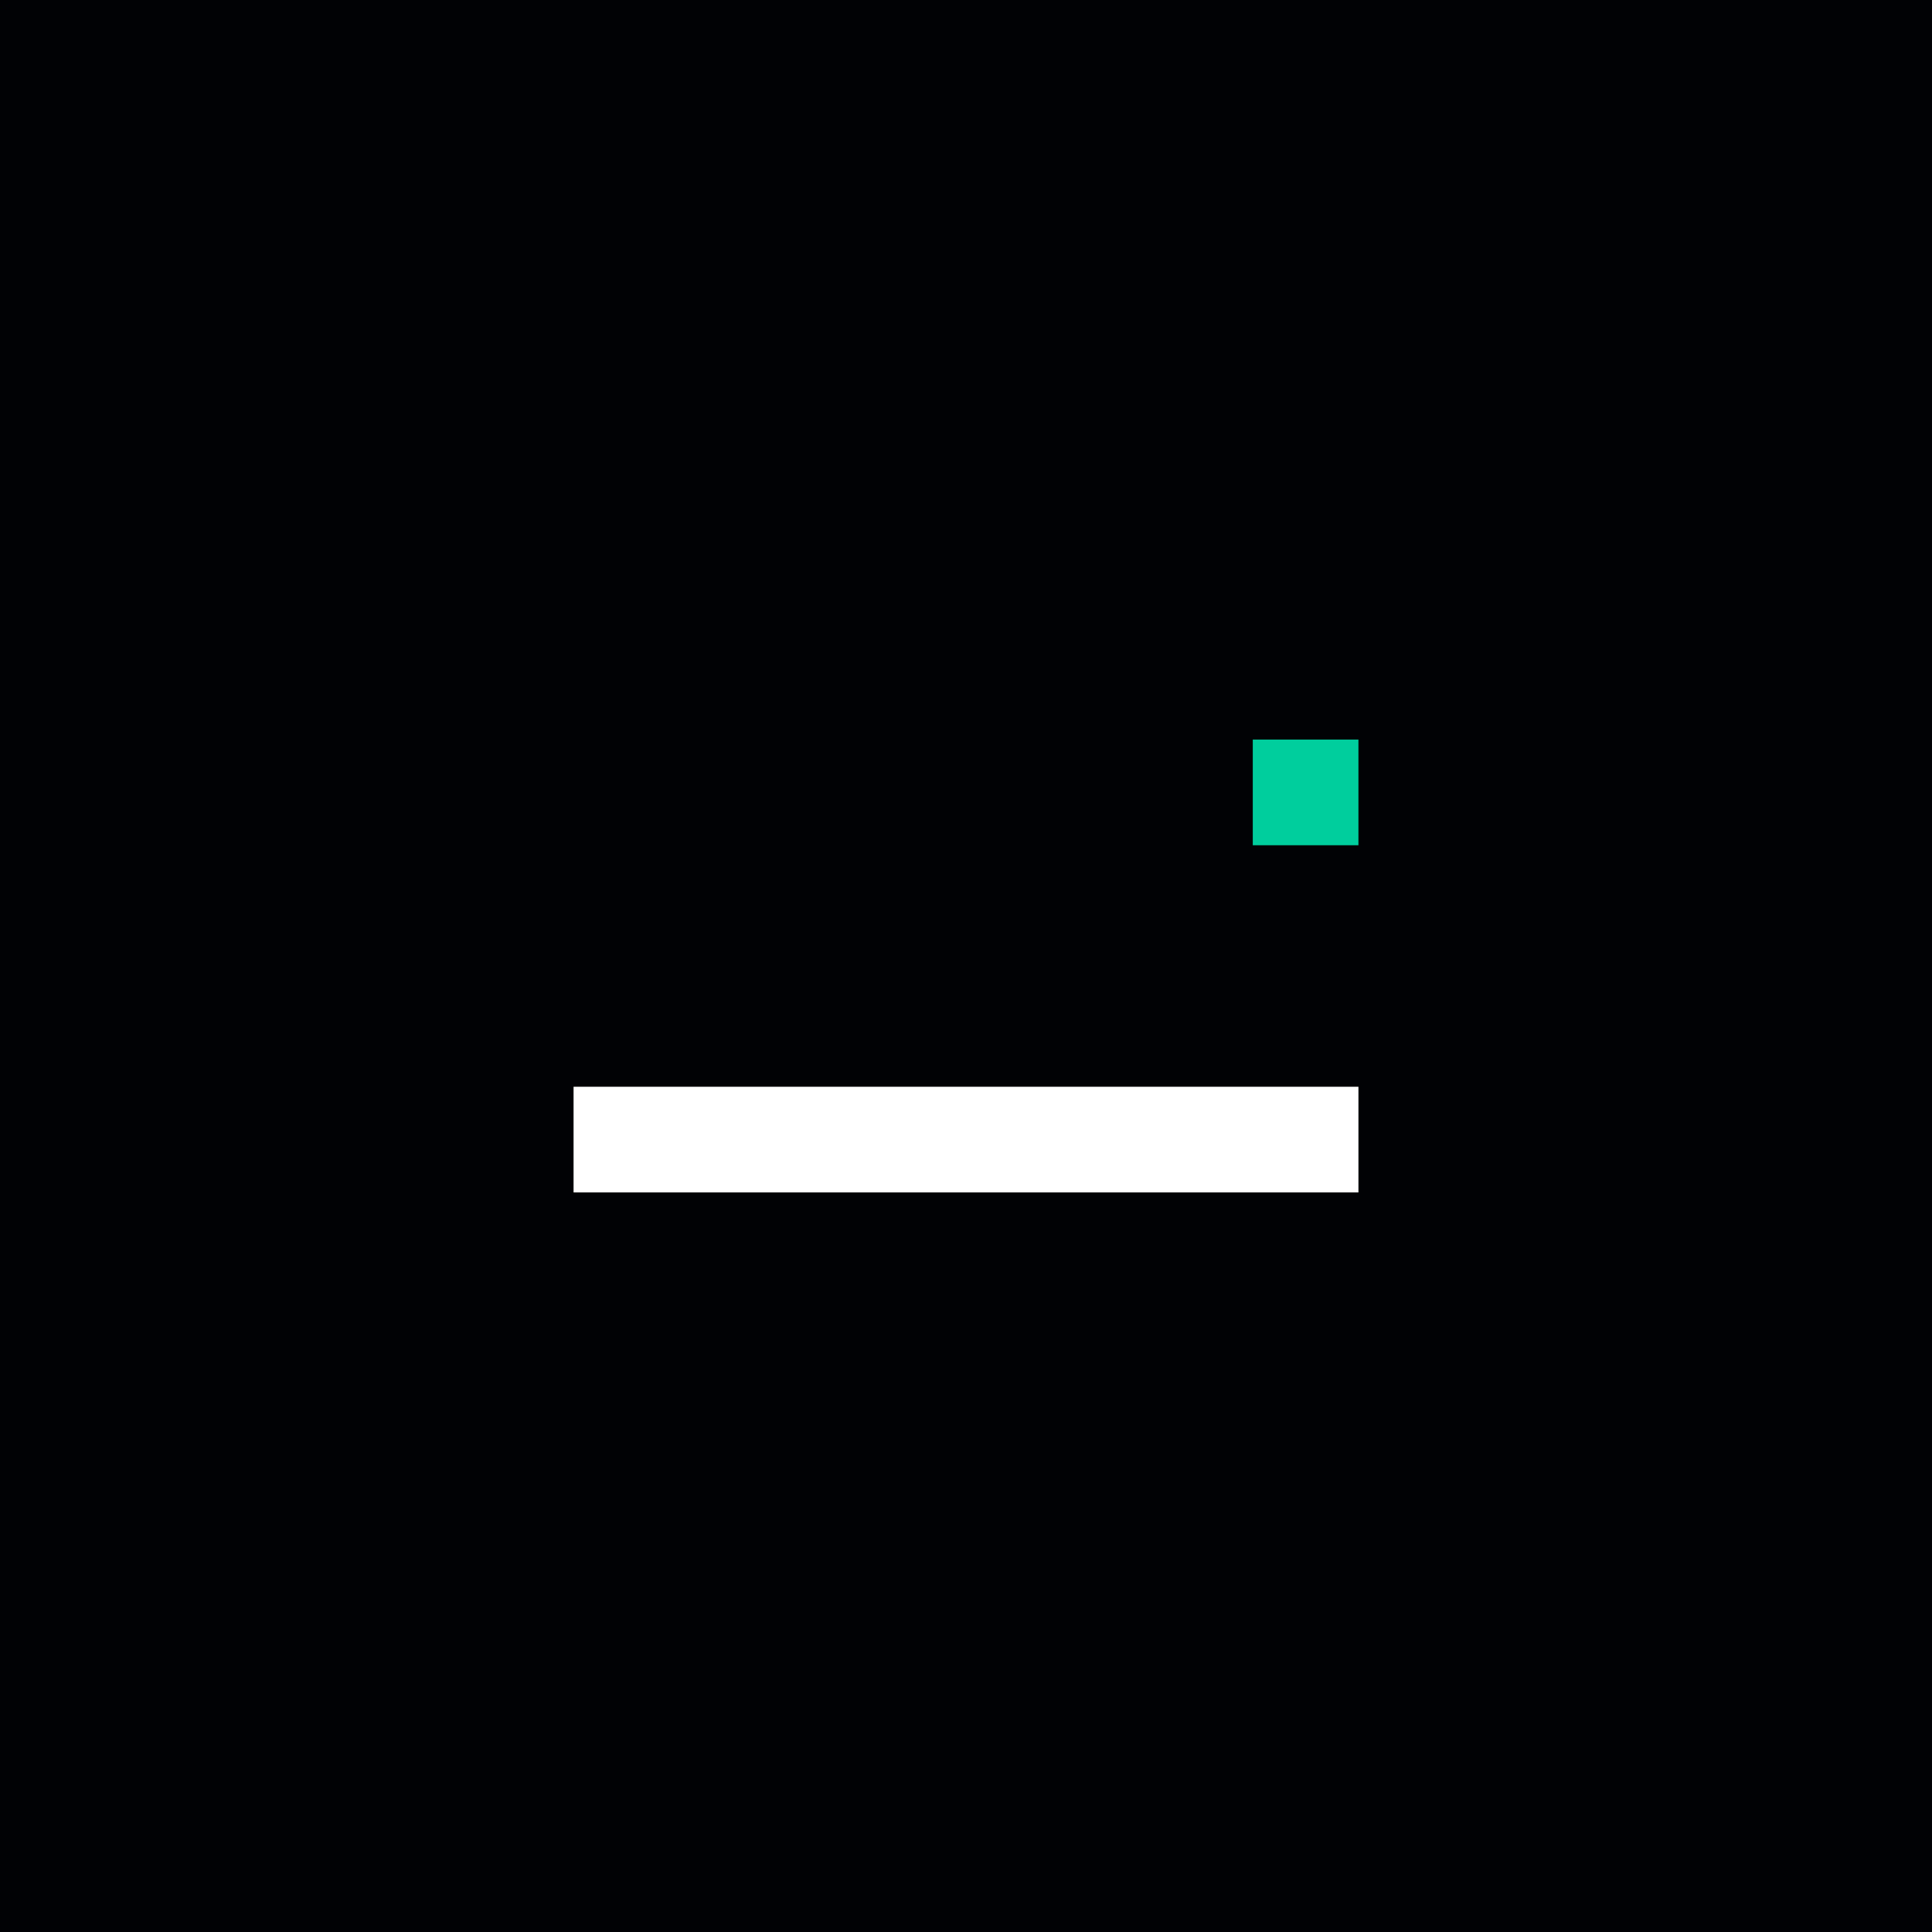
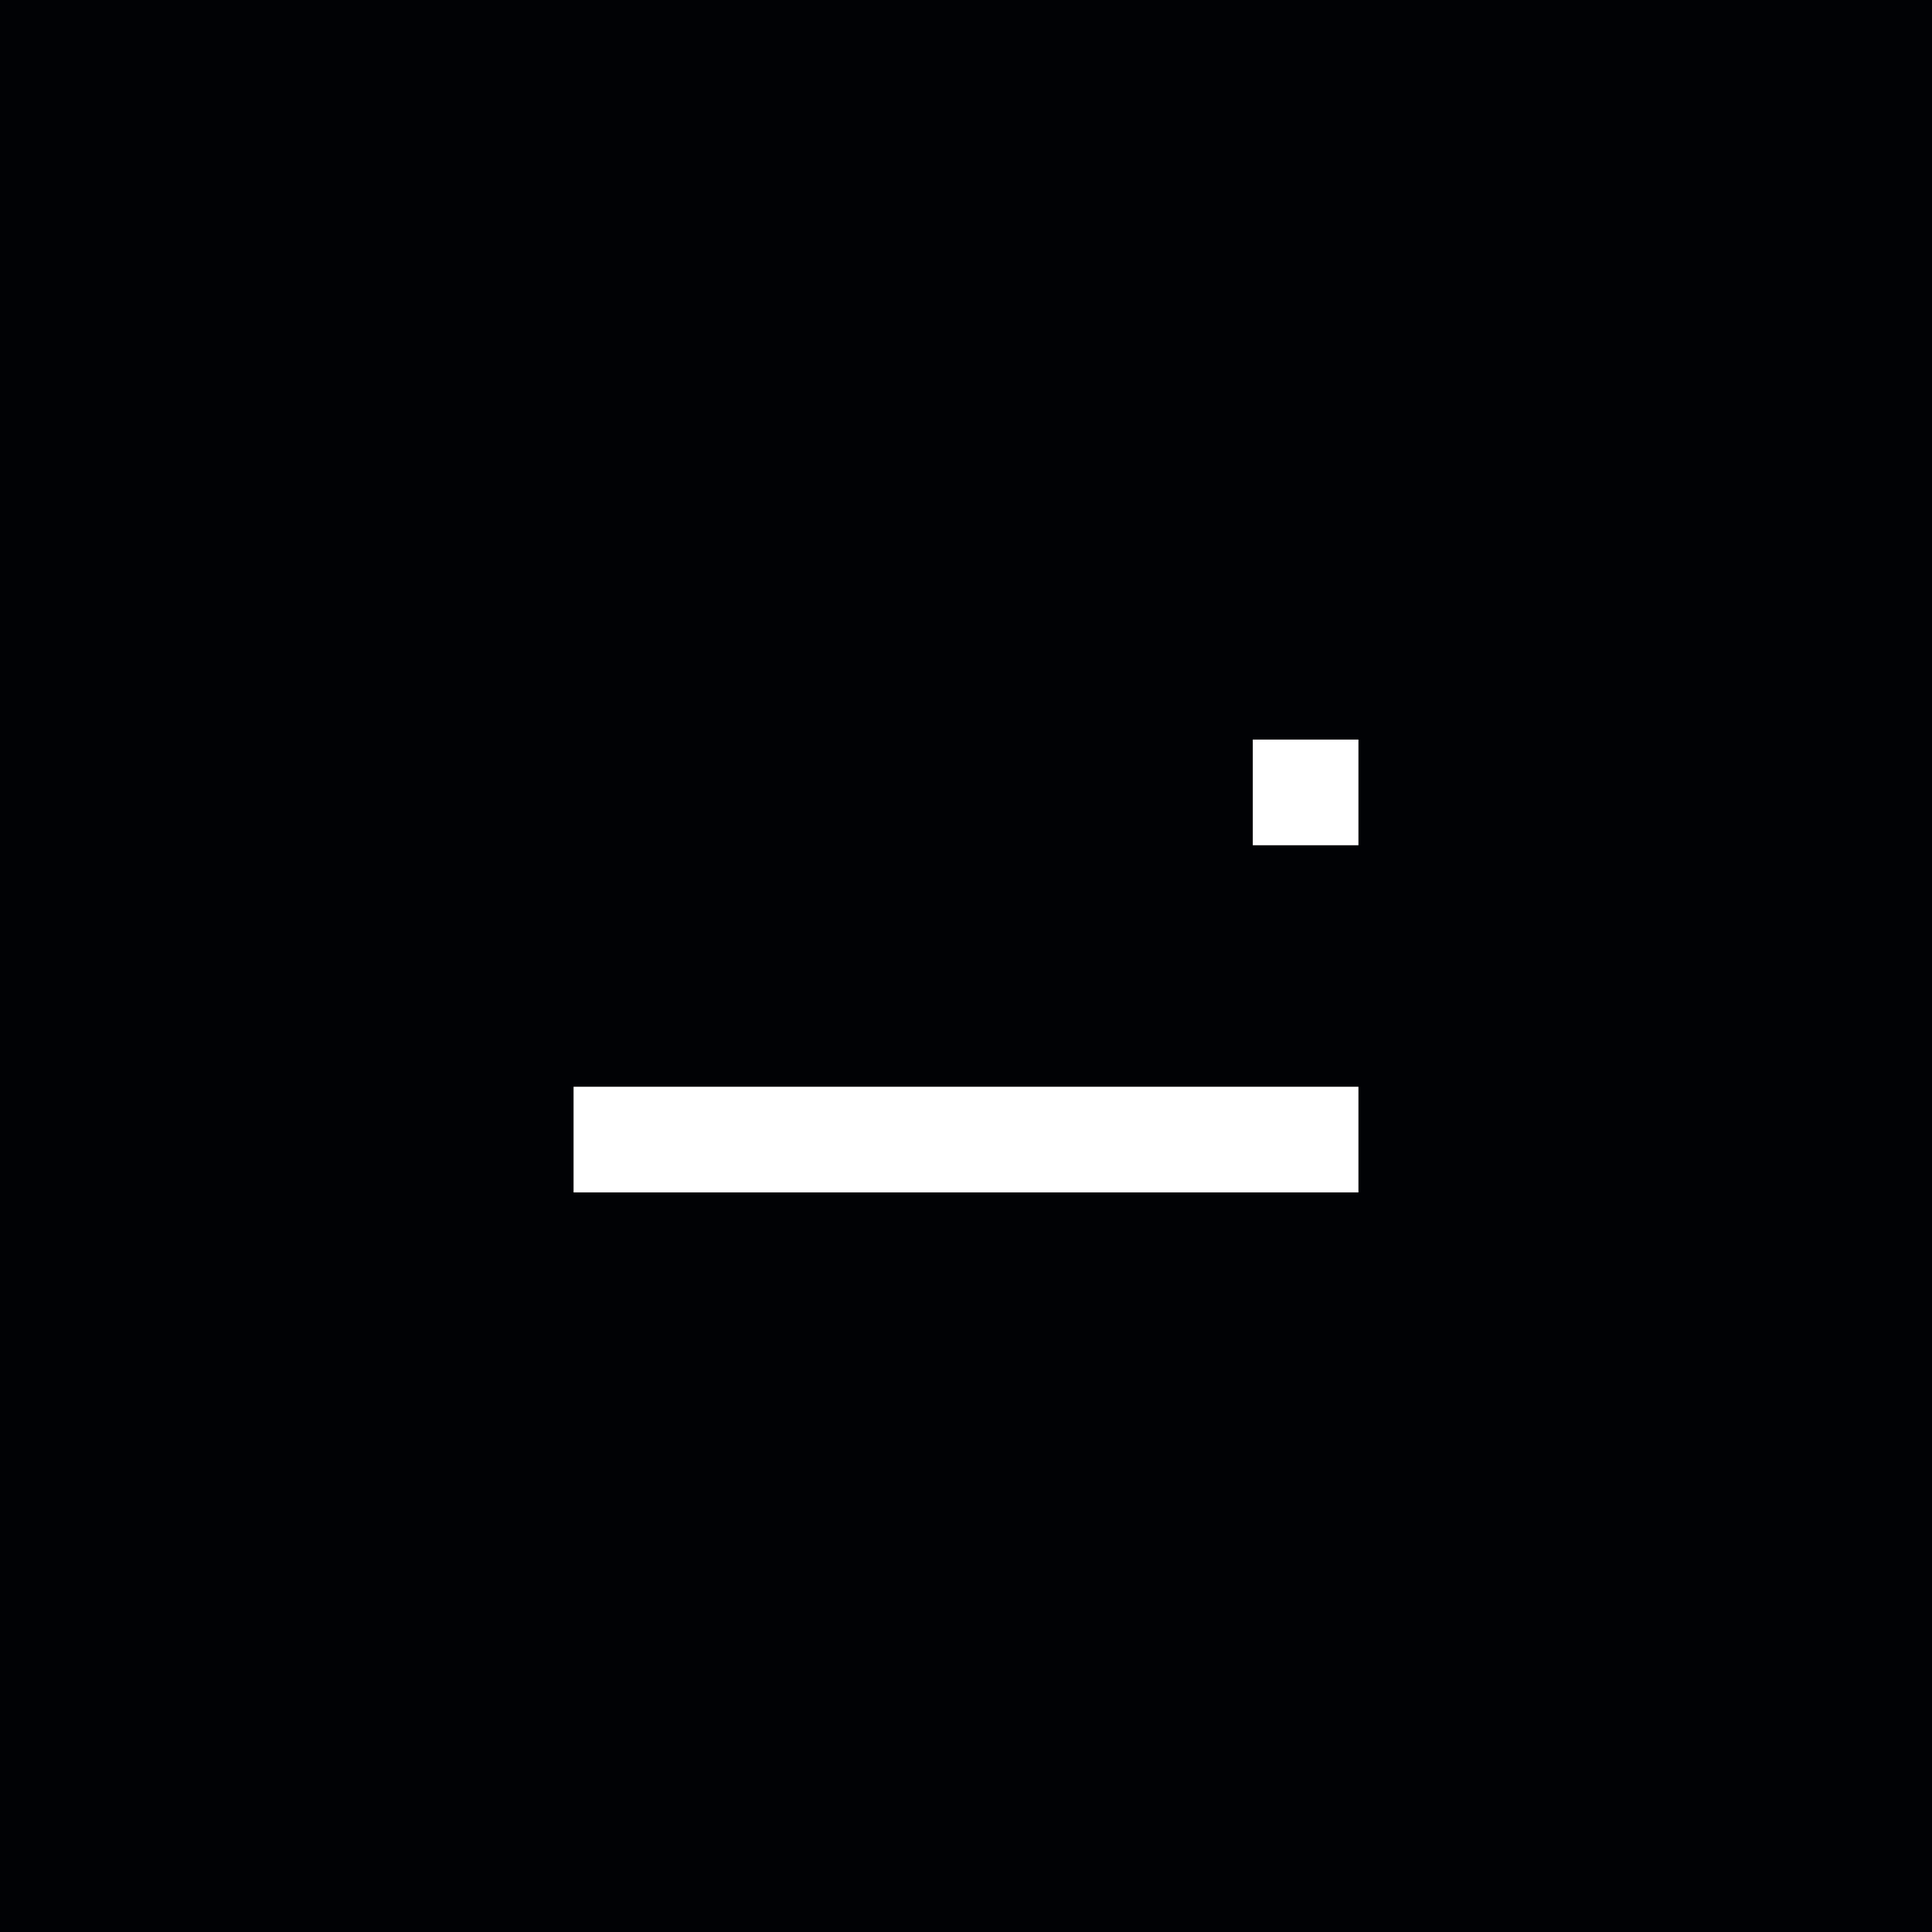
<svg xmlns="http://www.w3.org/2000/svg" viewBox="0 0 512 512">
  <rect width="512" height="512" fill="#010205" />
  <rect x="152" y="288" width="208" height="28" fill="#ffffff" />
-   <rect x="332" y="196" width="28" height="28" fill="#00ce9d" />
+   <rect x="332" y="196" width="28" height="28" fill="#ffffff" />
</svg>
